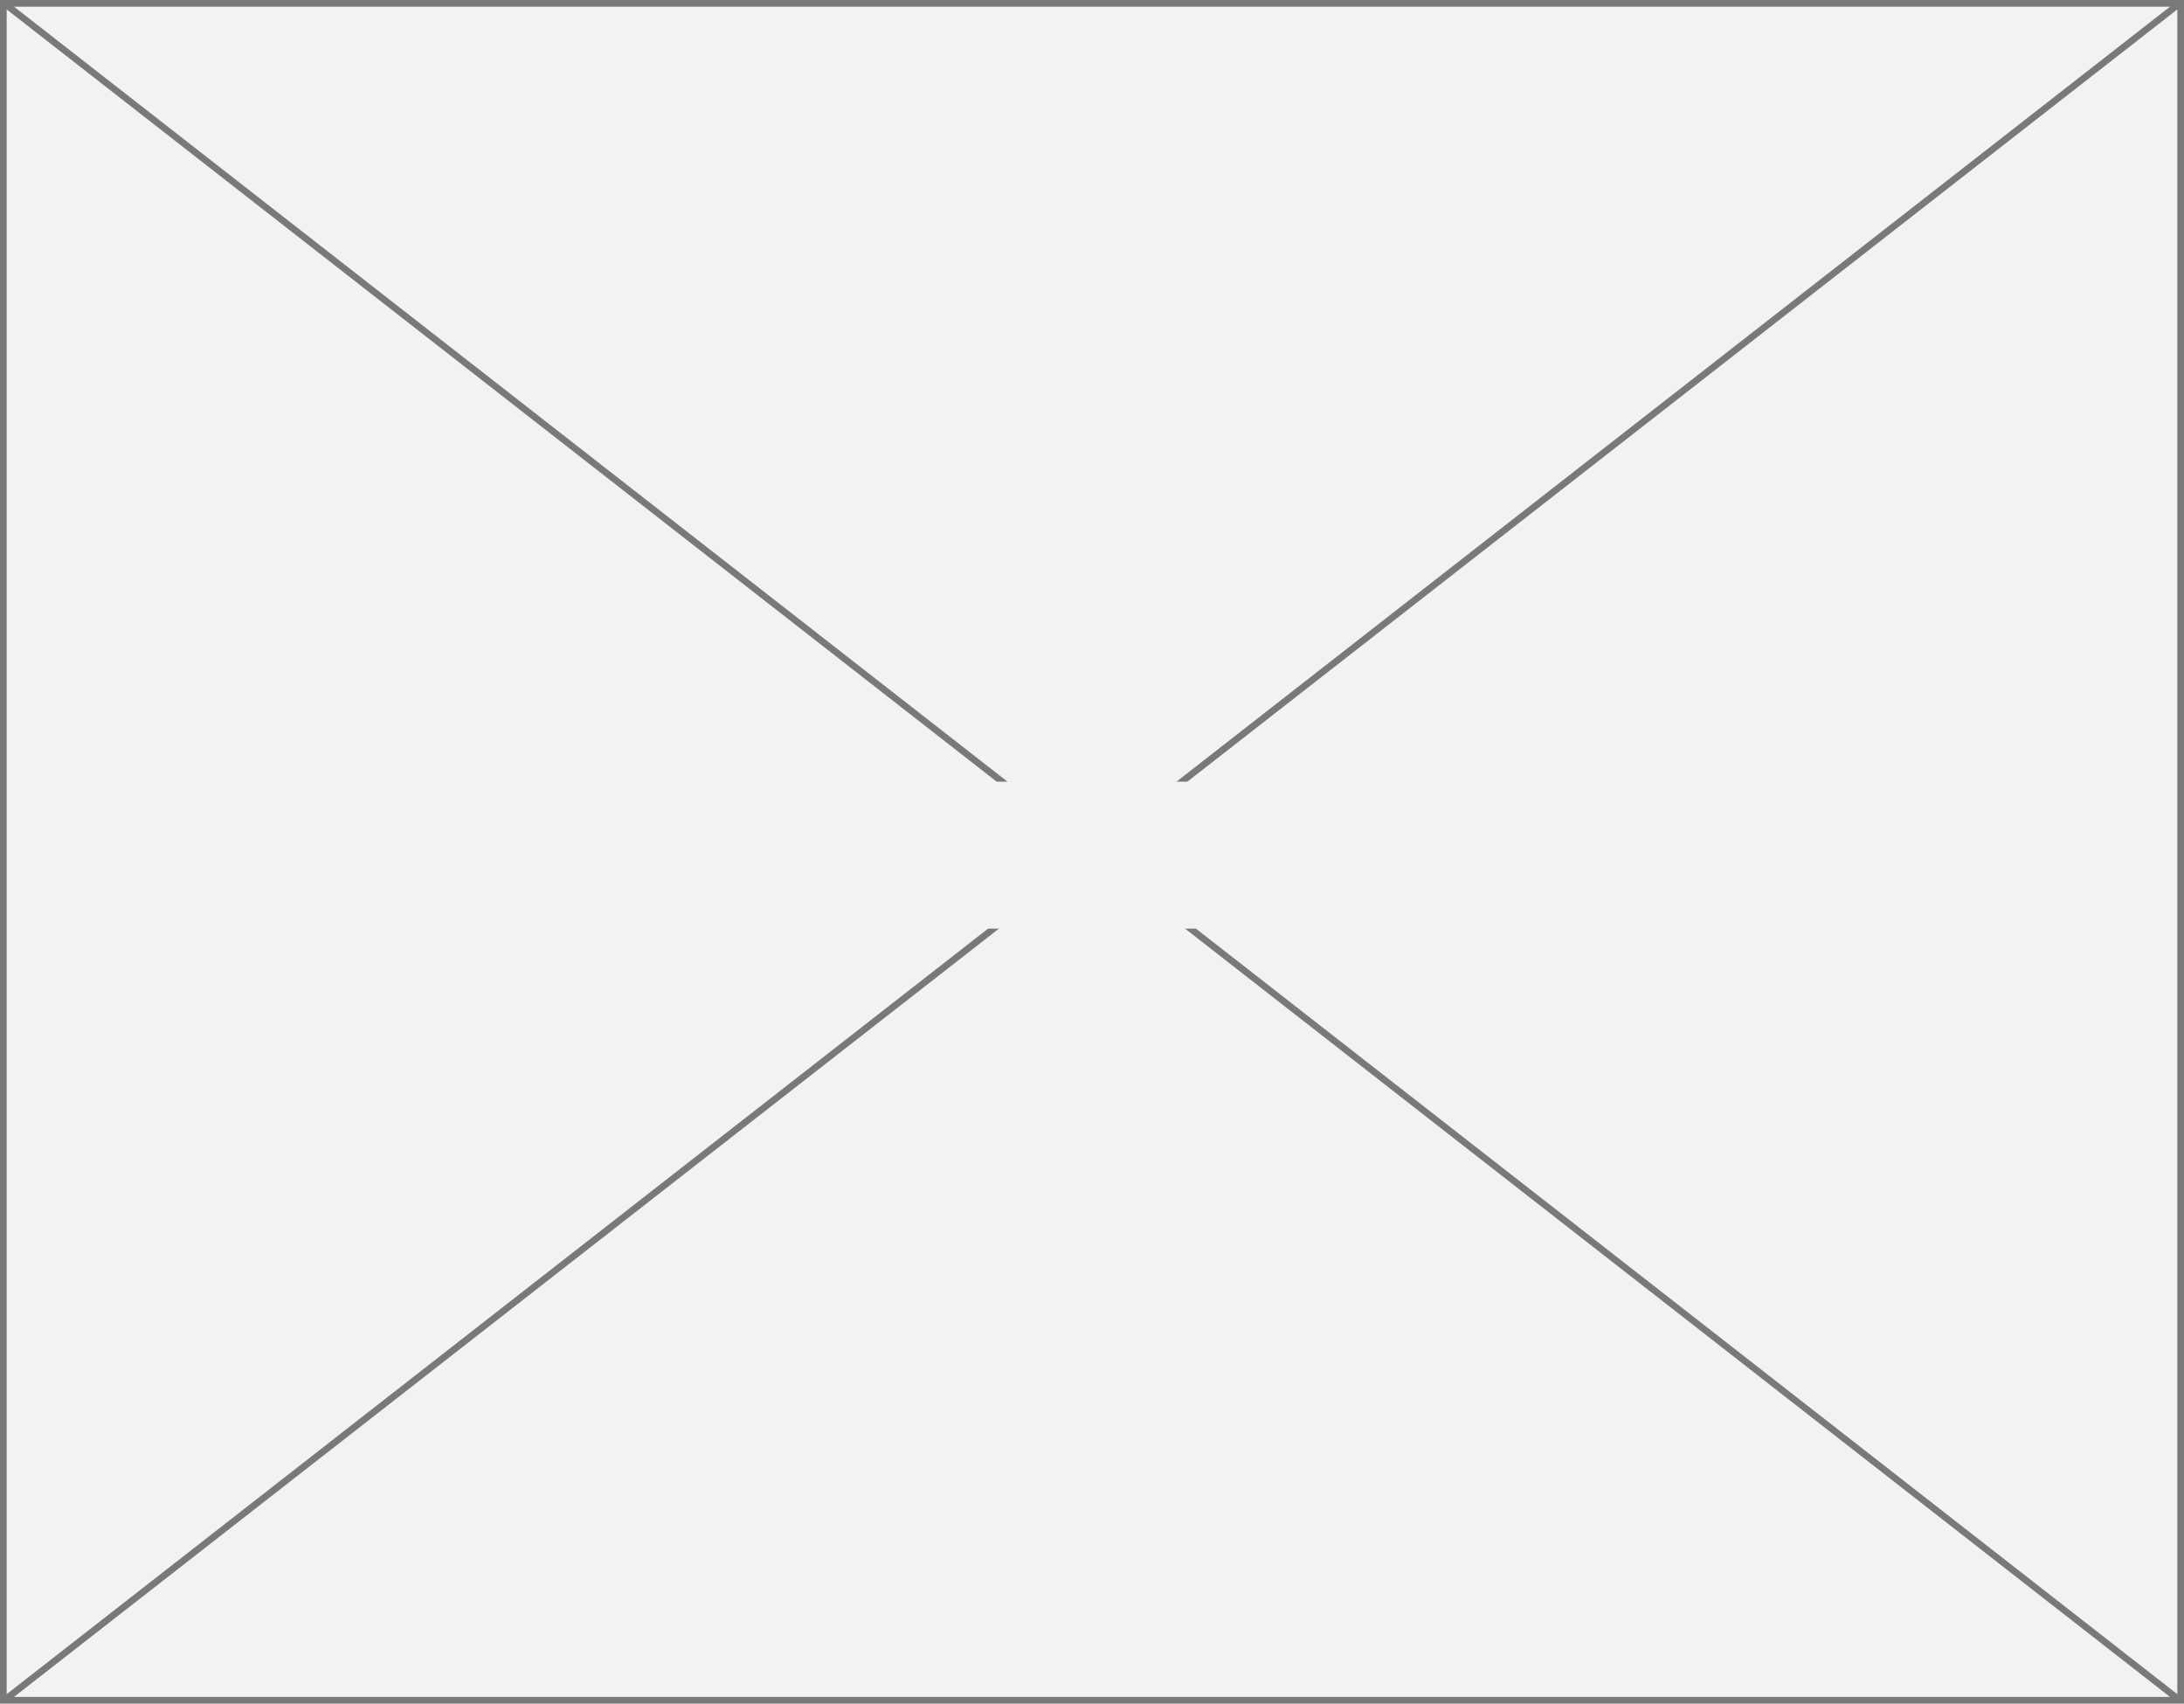
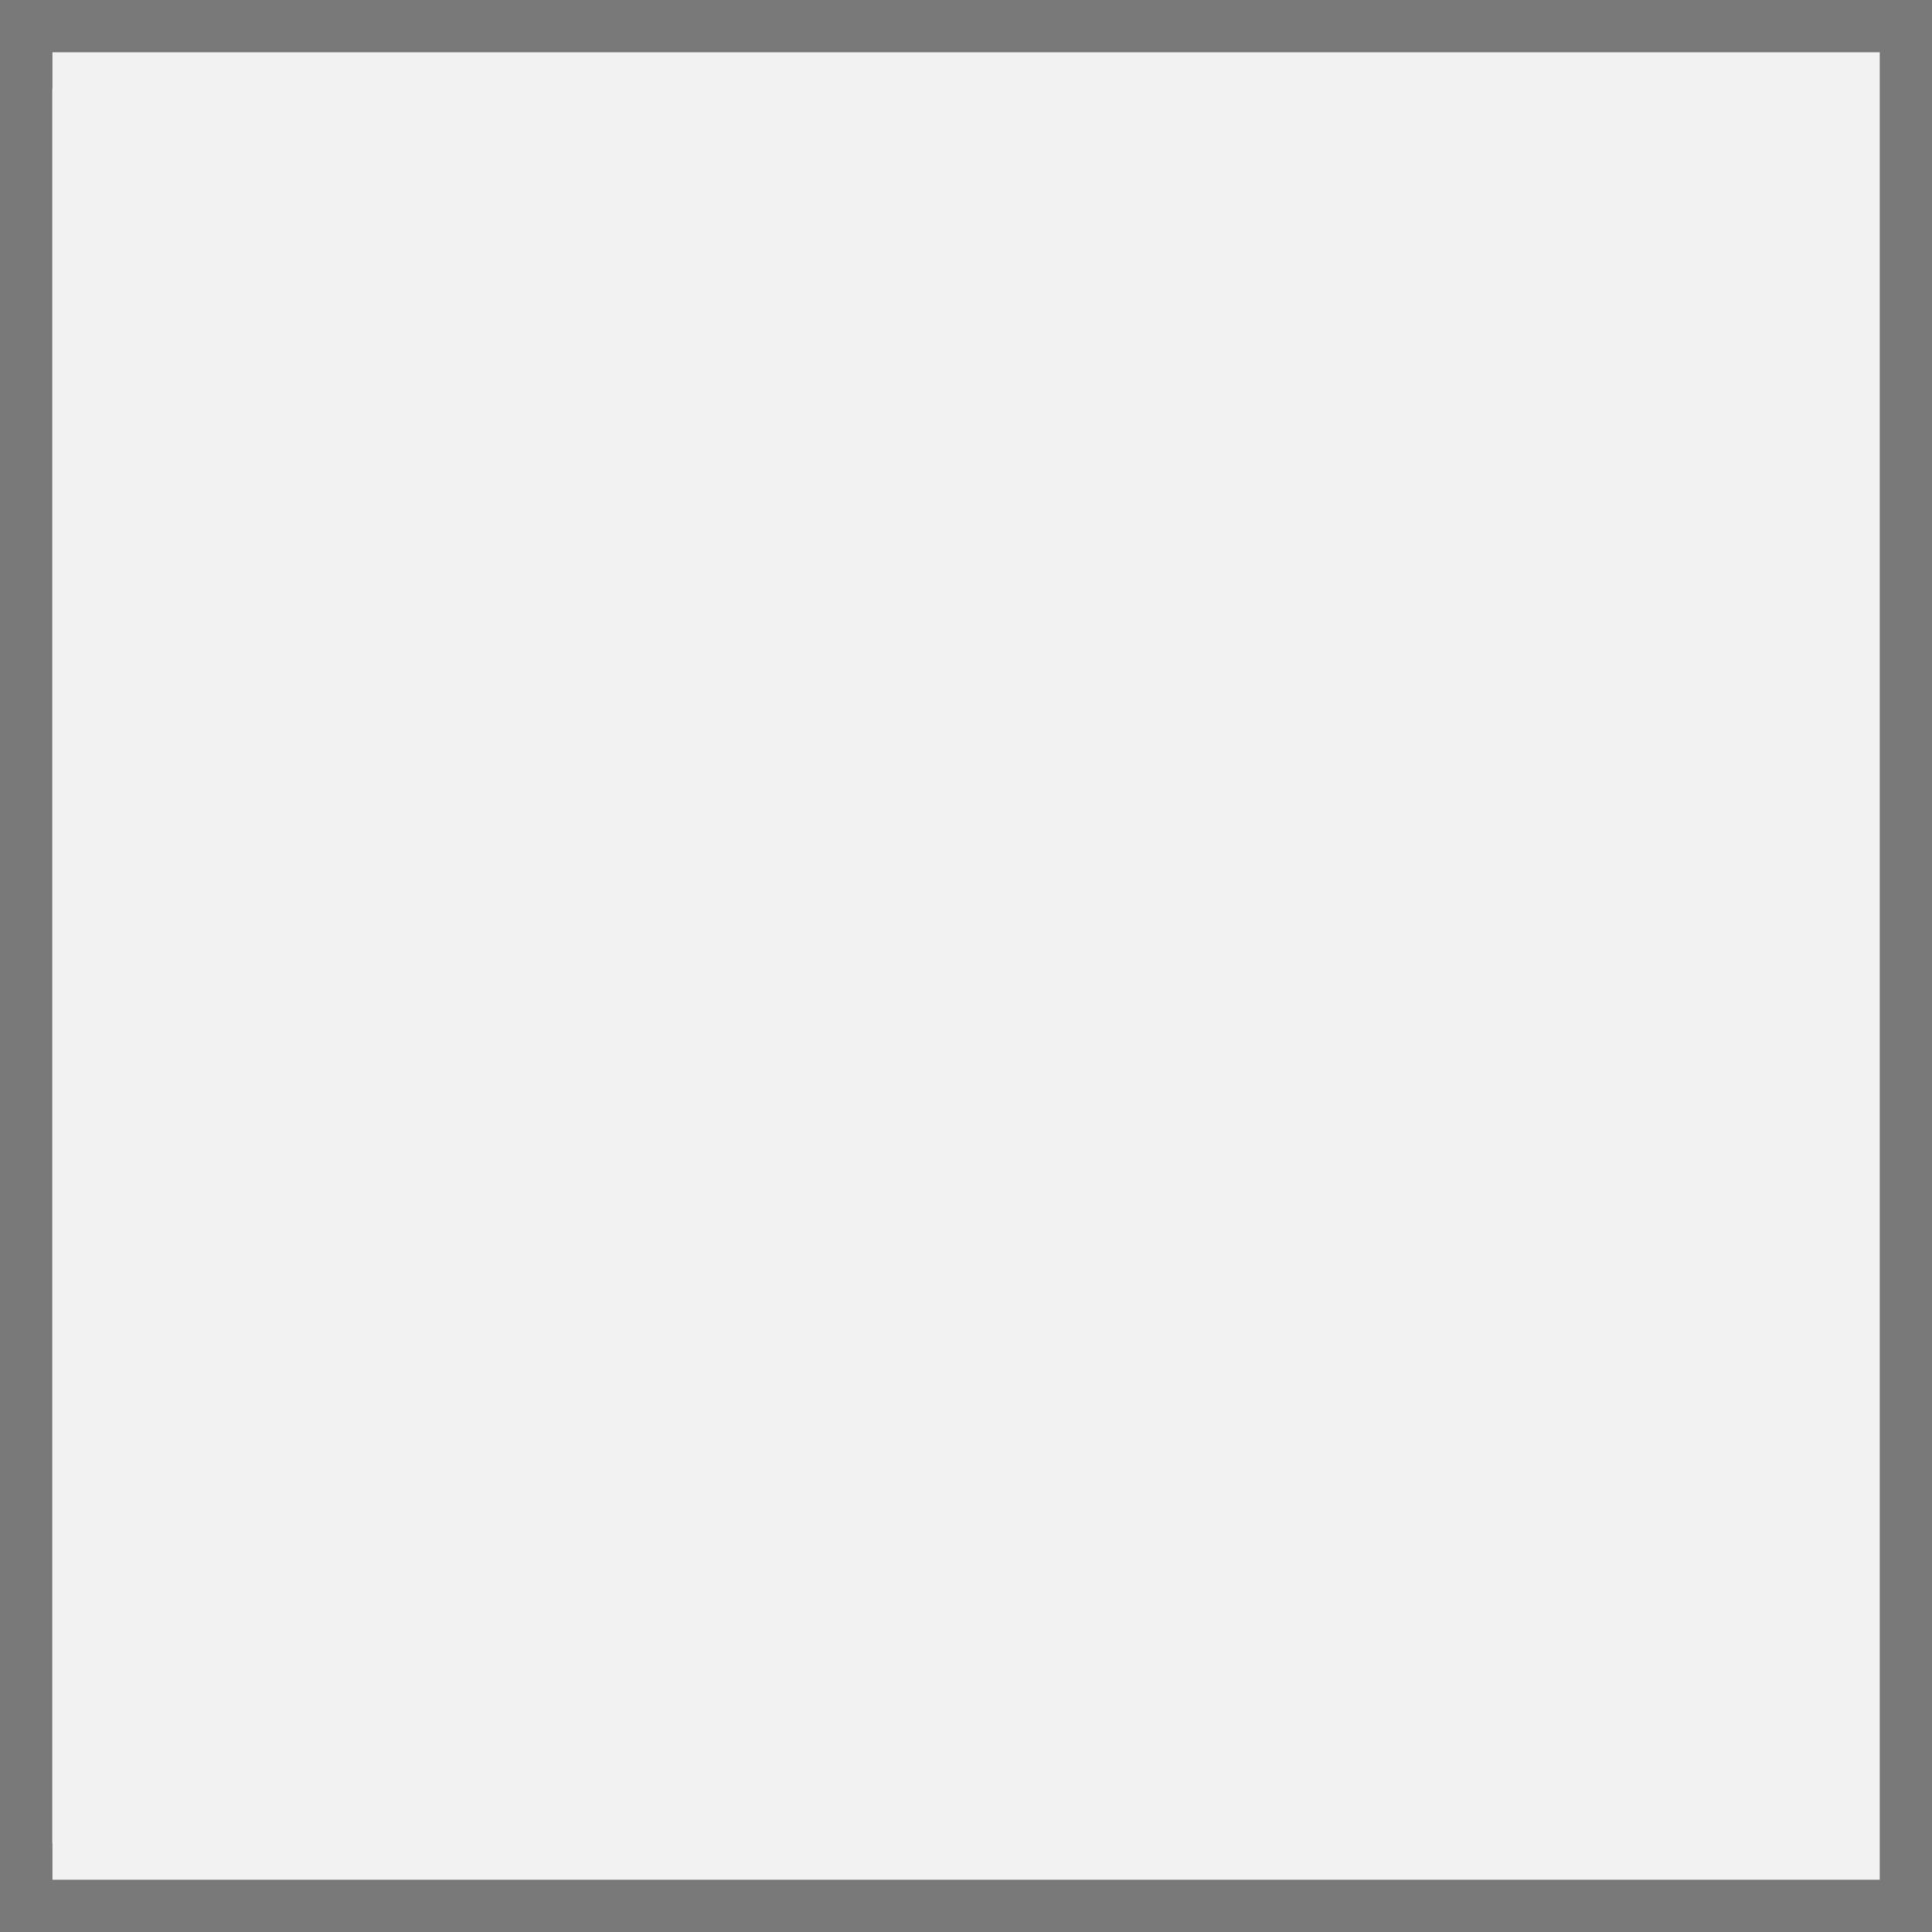
- <svg xmlns="http://www.w3.org/2000/svg" version="1.1" width="327px" height="255px">
+ <svg xmlns="http://www.w3.org/2000/svg" version="1.1" width="37px" height="37px">
  <defs>
-     <mask fill="white" id="clip183">
-       <path d="M 1455 1662  L 1508 1662  L 1508 1684  L 1455 1684  Z M 1317 1545  L 1644 1545  L 1644 1800  L 1317 1800  Z " fill-rule="evenodd" />
+     <mask fill="white" id="clip481">
+       <path d="M 447 564  L 484 564  L 484 604  L 447 604  Z M 446 565  L 483 565  L 483 602  L 446 602  Z " fill-rule="evenodd" />
    </mask>
  </defs>
-   <g transform="matrix(1 0 0 1 -1317 -1545 )">
-     <path d="M 1317.5 1545.5  L 1643.5 1545.5  L 1643.5 1799.5  L 1317.5 1799.5  L 1317.5 1545.5  Z " fill-rule="nonzero" fill="#f2f2f2" stroke="none" />
-     <path d="M 1317.5 1545.5  L 1643.5 1545.5  L 1643.5 1799.5  L 1317.5 1799.5  L 1317.5 1545.5  Z " stroke-width="1" stroke="#797979" fill="none" />
-     <path d="M 1317.506 1545.394  L 1643.494 1799.606  M 1643.494 1545.394  L 1317.506 1799.606  " stroke-width="1" stroke="#797979" fill="none" mask="url(#clip183)" />
+   <g transform="matrix(1 0 0 1 -446 -565 )">
+     <path d="M 446.5 565.5  L 482.5 565.5  L 482.5 601.5  L 446.5 601.5  L 446.5 565.5  Z " fill-rule="nonzero" fill="#f2f2f2" stroke="none" />
+     <path d="M 446.5 565.5  L 482.5 565.5  L 482.5 601.5  L 446.5 601.5  L 446.5 565.5  Z " stroke-width="1" stroke="#797979" fill="none" />
+     <path d="M 446.354 565.354  L 482.646 601.646  M 482.646 565.354  L 446.354 601.646  " stroke-width="1" stroke="#797979" fill="none" mask="url(#clip481)" />
  </g>
</svg>
